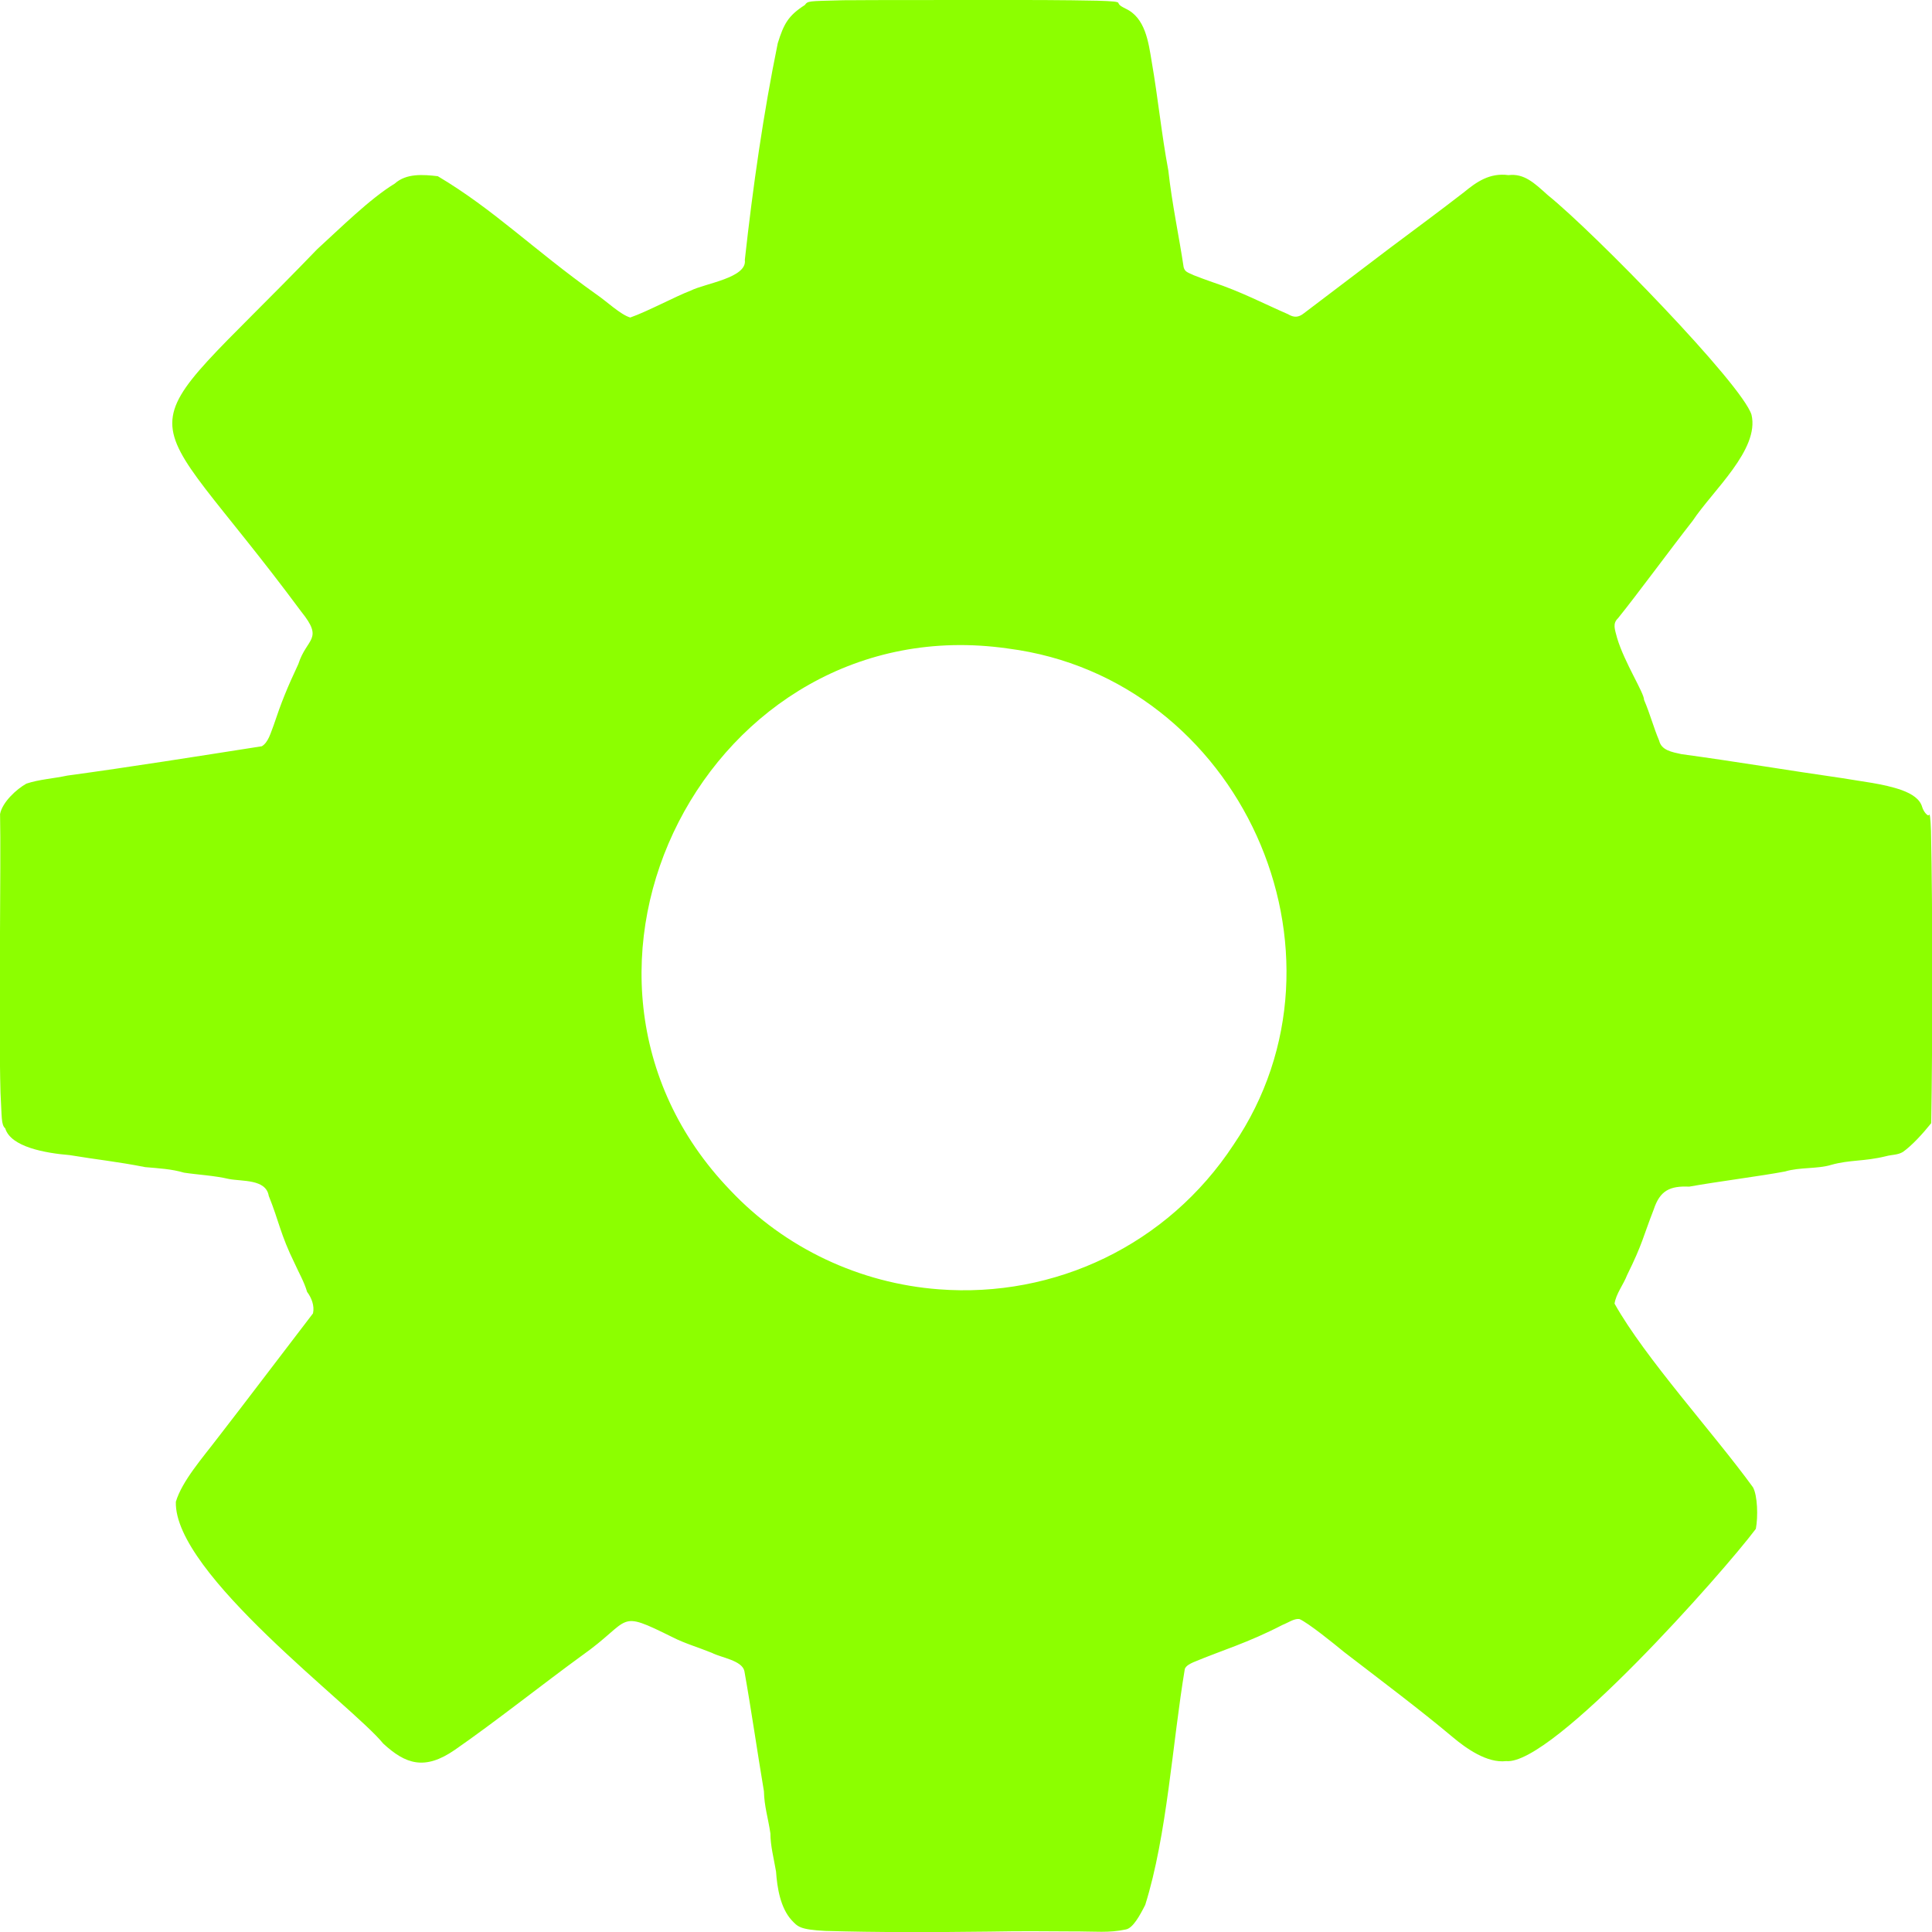
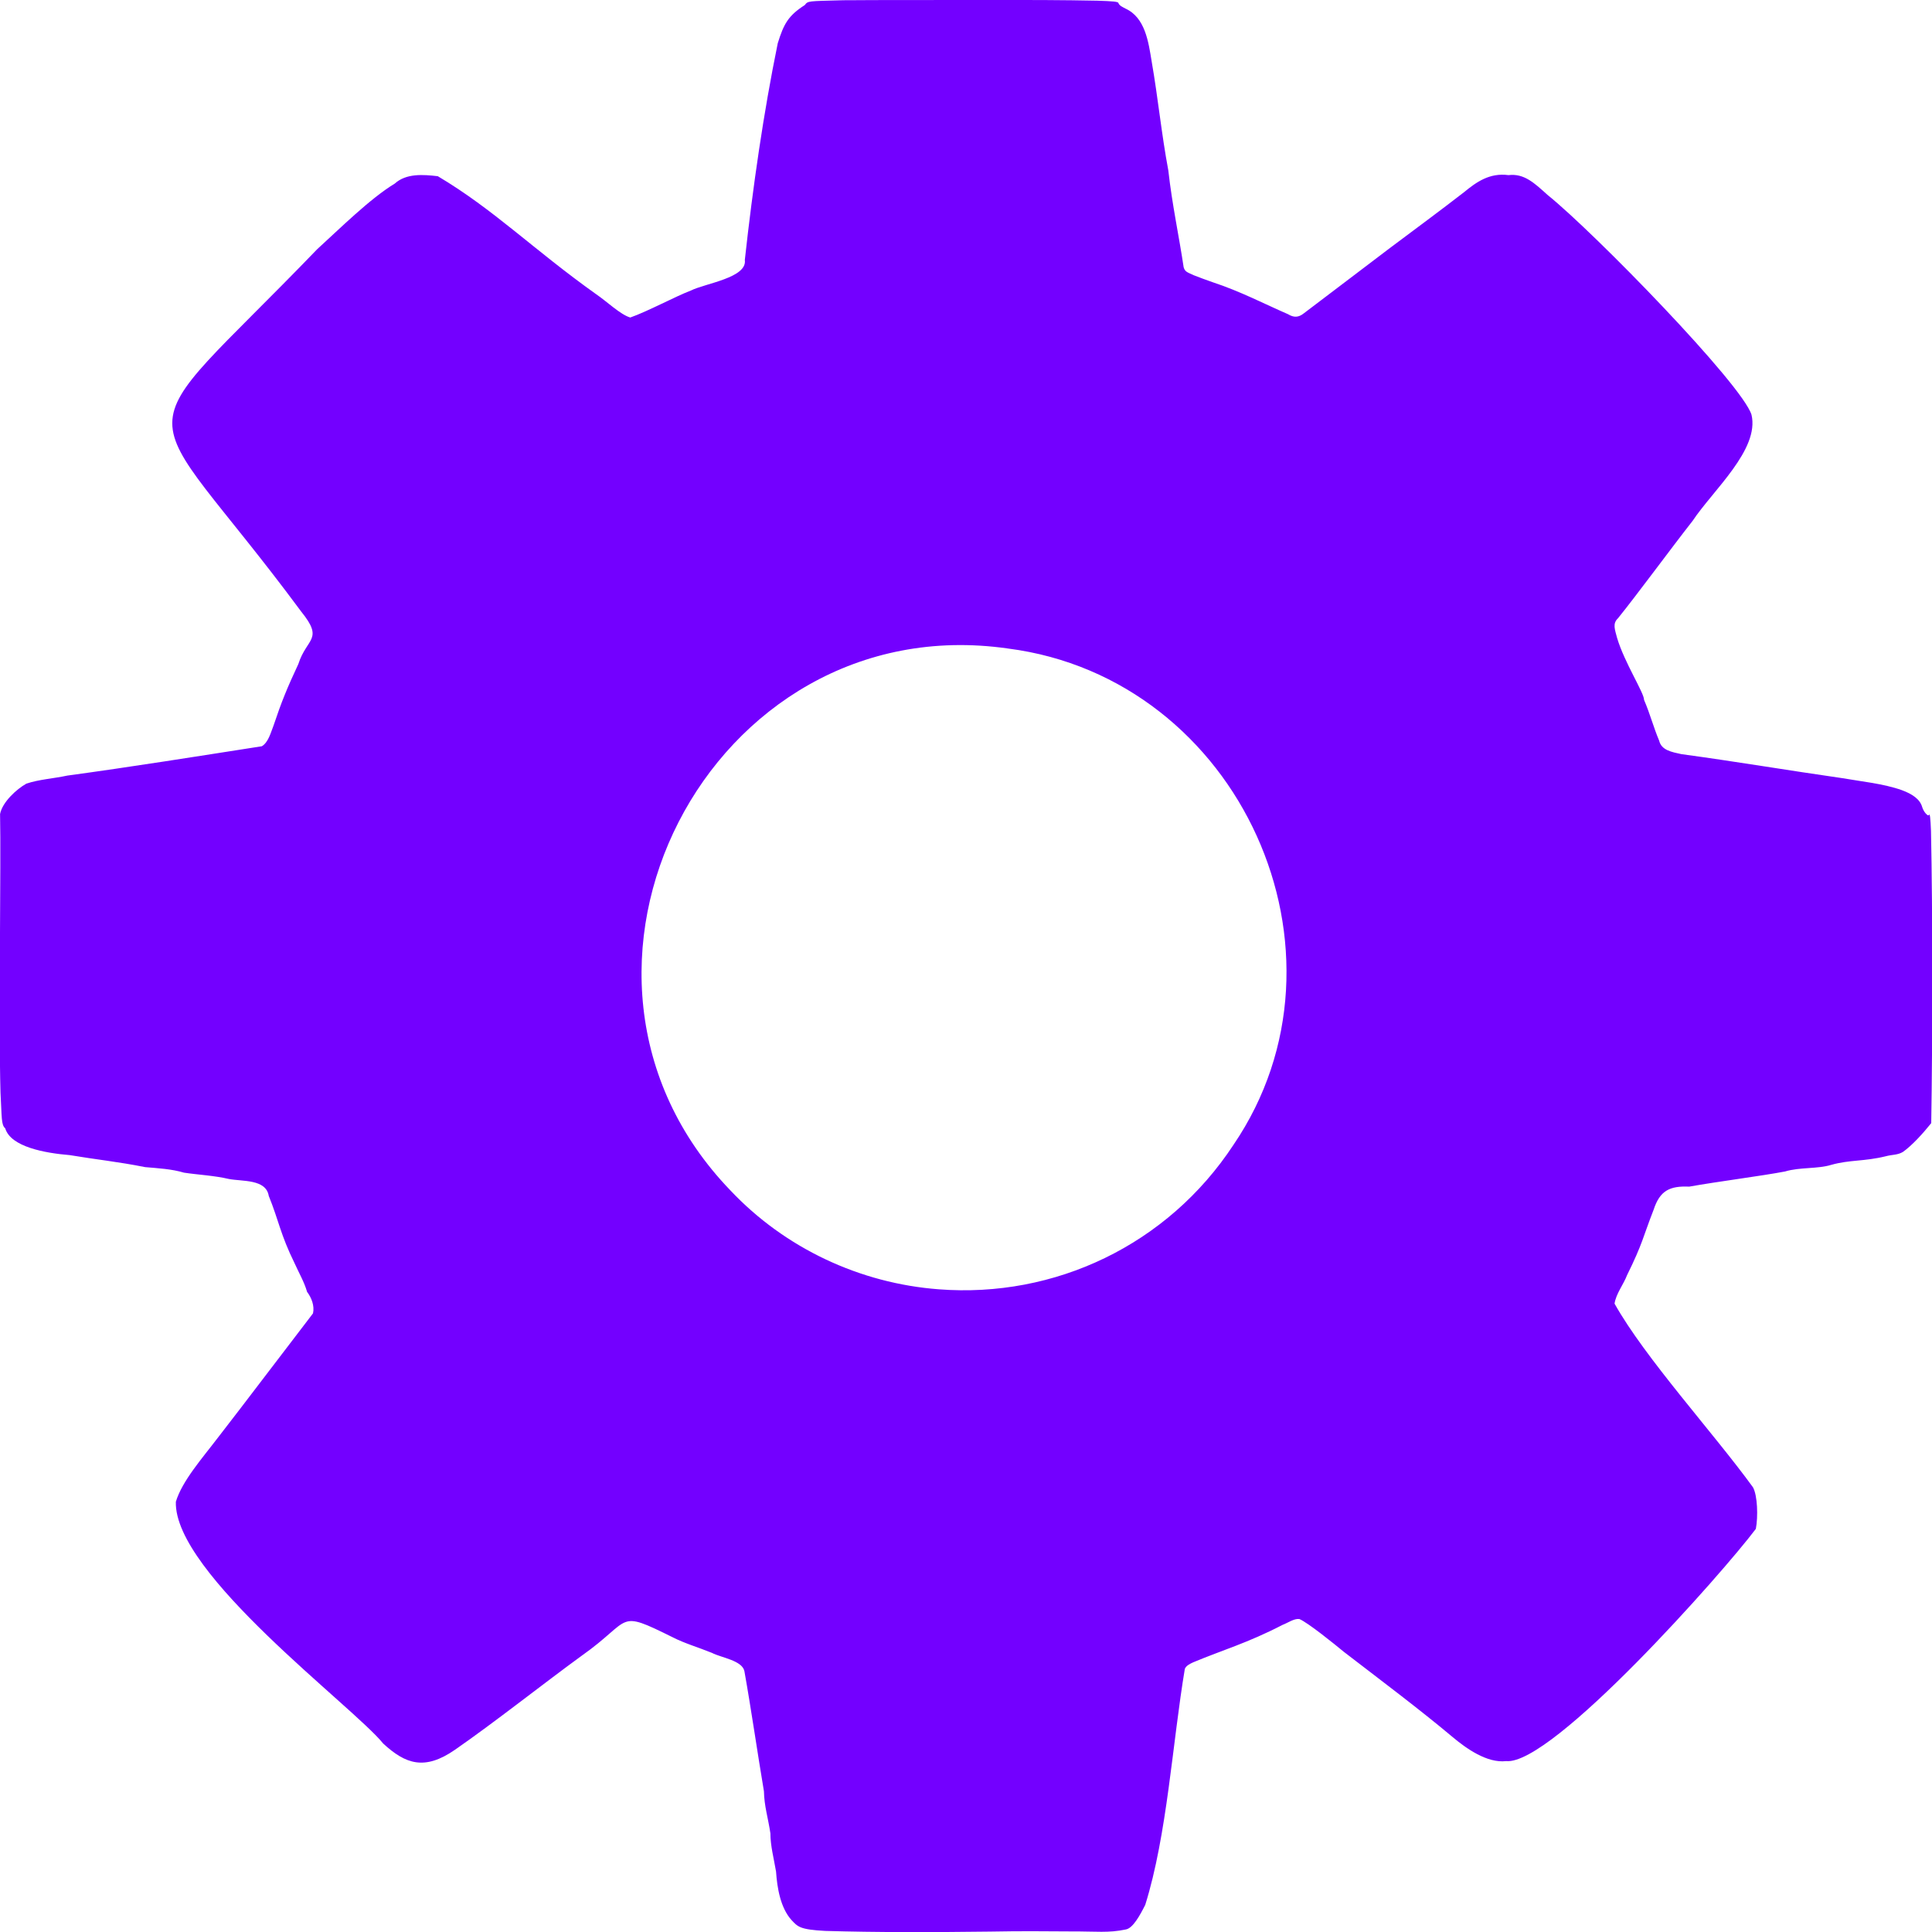
<svg xmlns="http://www.w3.org/2000/svg" version="1.1" id="Layer_1" x="0px" y="0px" viewBox="0 0 900 900" style="enable-background:new 0 0 900 900;" xml:space="preserve">
  <style type="text/css">
- 	.st0{fill:#8CFF00;}
+ 	.st0{fill:#7300FF;}
</style>
  <g transform="translate(0,900) scale(0.1,-0.1)">
    <path class="st0" d="M3749.2,8976.6c-77.1-49.5-98-87.5-126.1-178c-66.5-324.6-115.9-668.6-153.4-1009.4   c12.1-83.5-185.5-109.3-251.4-142.7c-71-26.8-201.5-97.4-282.3-125.6c-45.3,13-111.2,76.3-157.6,107.6   c-294.9,209.8-477.3,395.3-739,550.7c-68.3,7.8-146.8,14-200.3-34.3c-116.3-70.8-254-208-361.2-305.5   c-924.1-959.5-852.1-638.8-74.4-1688.8c106.3-131.8,25.4-121.5-13.7-244c-52.2-111.3-78.9-177-115.4-286.2   c-12.9-32.2-23.9-78.3-54.6-96.7c-302.4-47.3-616.6-97.4-906.2-136.7c-63.3-13.7-131.7-17.6-190.8-37.5   C77.3,5324,11.1,5263.7,0.3,5208.1c5.1-226.7-7.3-970.1,2-1297.6c6.6-116.8,2.7-149.9,22.1-166.8   c25.7-86.7,186.3-115.3,300.6-124.7c124.1-20.8,223.9-30.5,351-55.9c62.5-5.5,123.4-8.6,181.1-25.8c64.3-9.8,141.1-13.4,208.9-29.4   c62.3-12.1,173.1,0.4,186-78.9c47.1-116,53.8-178.7,120.7-314.5c20.1-45.2,44-84.9,57.8-132.4c20.5-27.4,35.4-64.5,27.6-100.3   c-121.1-157.5-320.8-421.7-440.5-575.7c-74.9-98.5-169-204.5-198.4-301.8c-10.5-334.8,826-952.9,966-1126.5   c103.7-95.6,192.8-126.8,333.8-29.2c184.4,127.6,415.3,310.8,590.5,438.2c240.4,169.6,157.5,218,424.8,85.8   c54.6-28,117.5-46.1,182.6-72.5c41.9-22.1,140.4-34.8,150.8-84.9c32.4-181.9,60.6-379.5,91-559.7c1.5-70.3,19.3-123.1,30.1-196   c0.1-58.1,15.8-116,26.3-177.9c5.2-76.4,20.5-168.9,72.1-226c29.1-30.9,38.3-44.3,157.2-50.6c243.3-6.9,490.4-6.5,765.8-3.1   c160.8,3,252,1.3,379.1,0.8c117.8,0.5,174.3-8.1,255.1,9.1c33.1,5.5,65.8,65.6,90.5,114.4c101.9,324.8,126.9,756.4,184.5,1099.6   c6.1,15,23.8,23.5,39.9,30.9c137.9,57.6,252,89.4,415.6,174.1c24.6,9.3,53.1,30,77.6,27.3c39.8-16.1,168.4-120.4,207-152.5   c172.1-132.5,351.7-266.9,507.4-397.5c62.1-52.2,160.2-122.6,249.3-112c214.3-21.5,1011.6,879.6,1163.2,1081.9   c10.8,56.1,8,155.9-13.6,194c-184,253.3-502.3,601.4-644.6,855.2c6.7,45.8,41.9,89.6,58.3,132.7c73.2,148.1,74,177.4,124,305.4   c29.2,89.2,75.8,110.9,165.5,106.9c133,23.9,338.1,49.8,446.4,70.6c68.9,20.8,151.7,11.1,215.8,31c86.2,24.1,152.5,15.1,253.4,39.9   c30,8.2,54.9,5.1,80.1,20.2c42.6,30.4,92,84.6,131.7,134c6.3,378,7,981.8-1.1,1361.6c-2.2,56.7-5.2,85.3-9.4,73.5   c-4.4-4.3-11,3.4-16.1,8.7c-7.3,8.5-12.5,19.3-15.7,29.3c-10.3,36.2-46,60.3-95,78.3c-85.5,30.4-189.6,40.4-277.3,55.8   c-251.1,35.9-493.7,77.2-749.1,111.8c-45.3,9.9-93.2,18.1-103.7,62.8c-26.8,63.3-41.8,123.5-70.4,190.1   c0.7,32.1-91,172.8-125.5,288.2c-10.6,40.8-22.2,66.9,4.3,92.1c86.7,107.2,244.3,321.8,347.6,453.7   c93.8,141.4,312.5,332.1,274.2,494.1c-43.4,141.1-729.6,846.3-950,1024c-61.6,55.5-109,101.1-182.2,92.3   c-87.7,11.8-149.4-32.2-206.3-79c-116.1-89.8-217.4-164.4-344.1-259.2c-131.2-98.8-271.2-206.6-402.7-305.5   c-25.7-20.5-47.2-20.2-73.9-4.1c-109.3,47.3-220.3,105.9-350.3,148.7c-36.5,13-58.8,20.8-89.9,33.2c-27.8,13.2-39.5,14.8-45.9,36.7   c-20.7,139.5-54.1,294.5-71.4,451c-31.9,169.7-47.8,336.9-77.6,507.9c-15,90.7-29.8,204.1-122.2,246.2   c-11.7,6.5-28.8,13.3-32.9,26.3c-1.7,5.6-24.3,8.2-98.9,10.4c-299.5,6.2-740.6,2.2-1064,2.8c-41.4-1.1-95.8,0.2-130.3-1   c-151.2-4-152.6-2.7-166.8-21.1L3749.2,8976.6z M4695.9,5978.9C5776.6,5840.2,6354.4,4561,5746,3666.9   c-306.8-467-833.2-714.7-1372.6-673c-365.7,27.6-715.6,189.9-971.7,461.6c-974,1012.5-97.3,2721.6,1292.2,2523.7L4695.9,5978.9z" />
  </g>
</svg>
